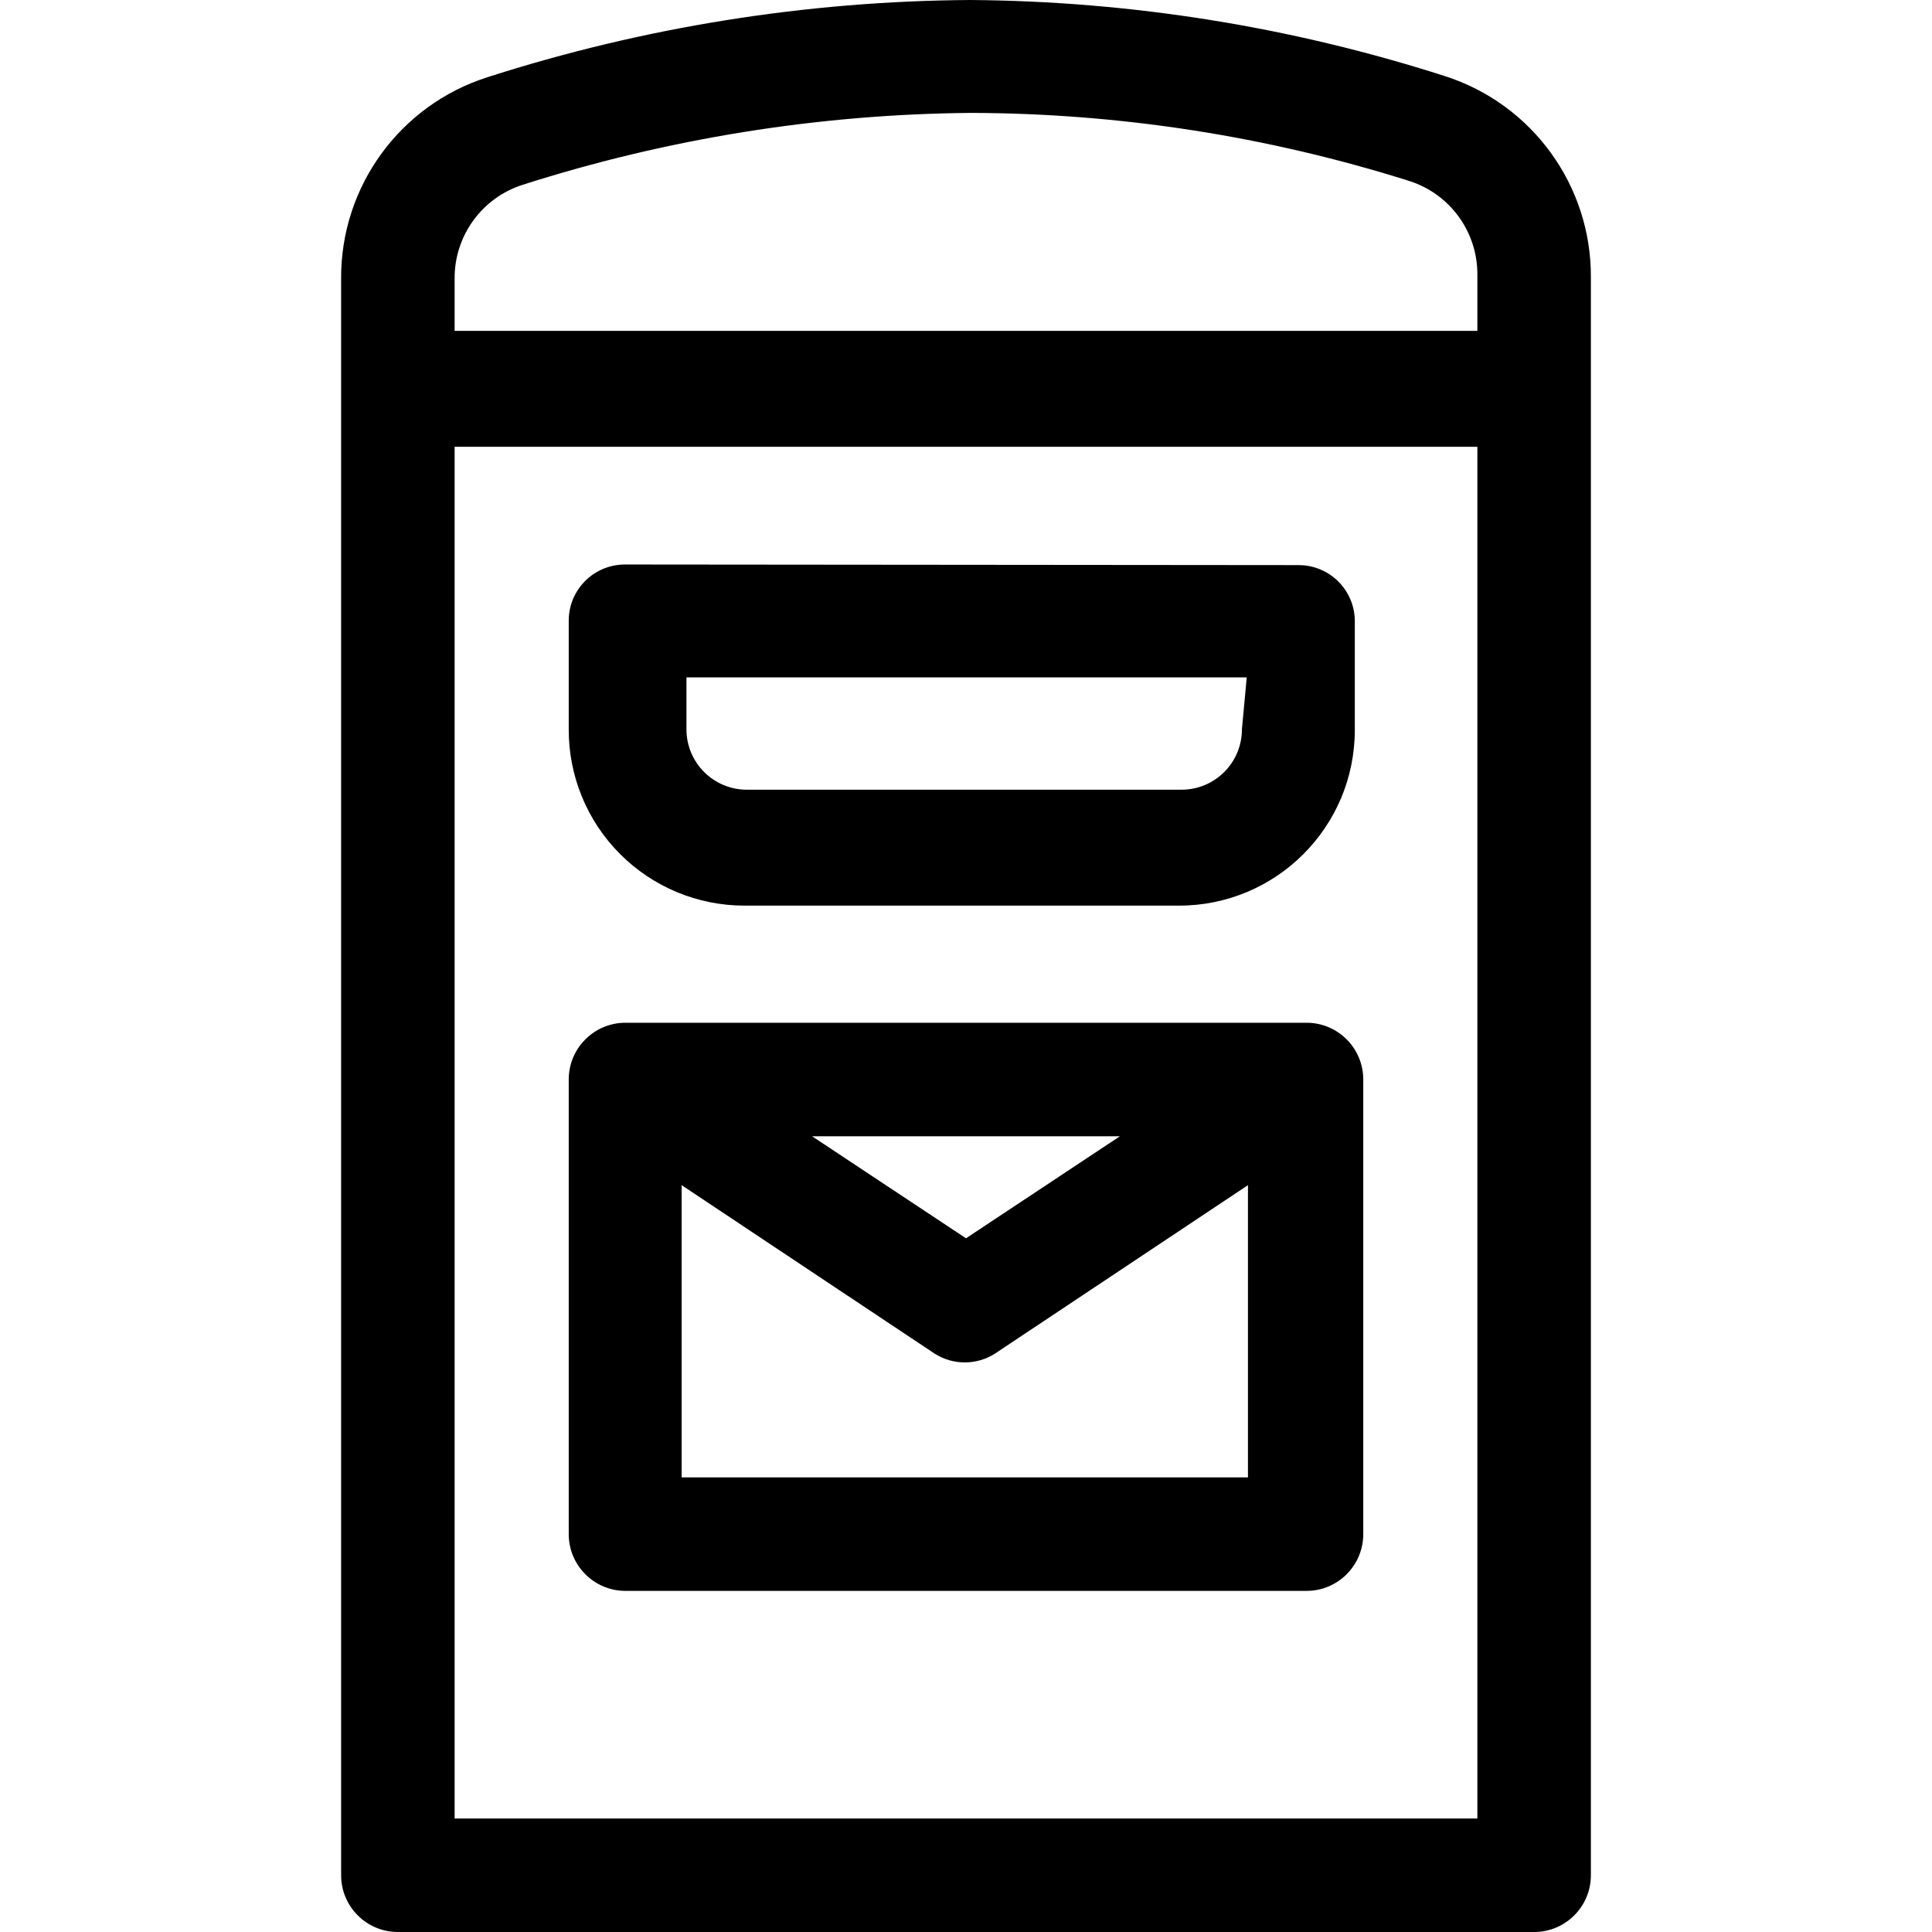
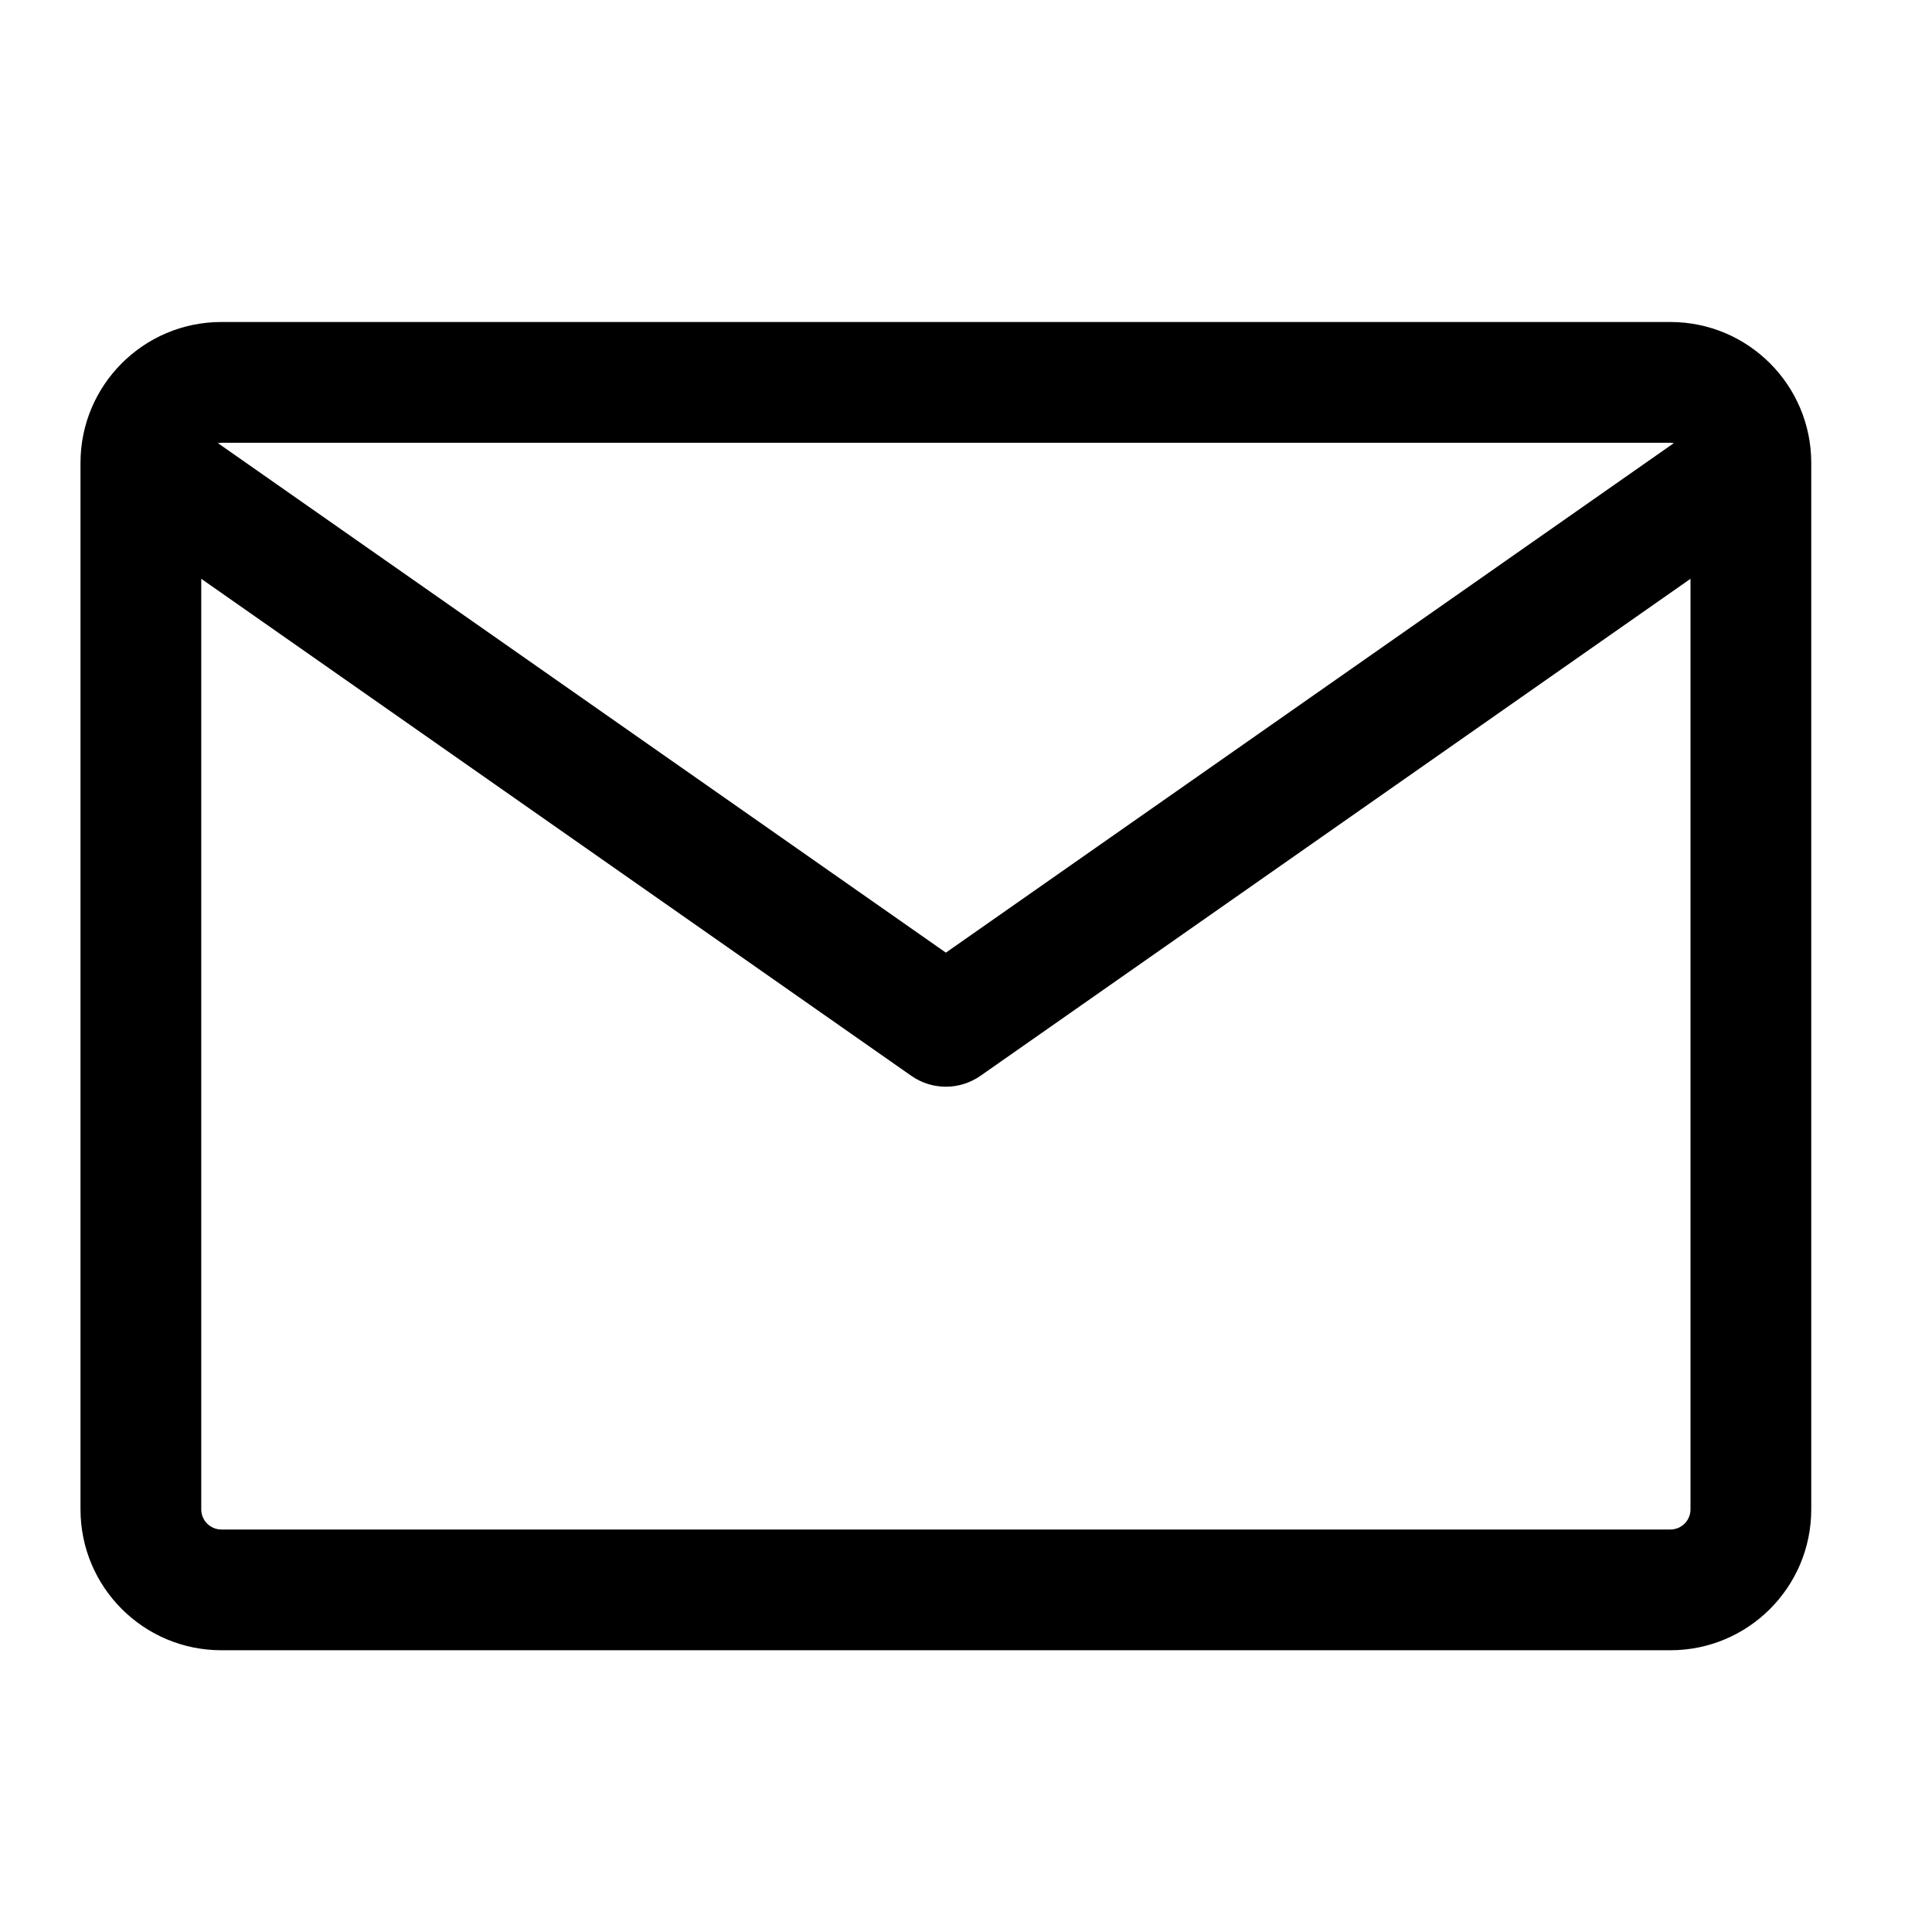
- <svg xmlns="http://www.w3.org/2000/svg" class="Icon Icon-cat-correos" fill="currentColor" viewBox="0 0 32 32">
-   <path d="M23.93 1.26A26.33 26.33 0 0 0 16.07 0a26.72 26.72 0 0 0-8 1.28 3.48 3.48 0 0 0-2.42 3.33v26.45a.94.94 0 0 0 .94.94h18.82a.94.94 0 0 0 .94-.94V4.59a3.48 3.48 0 0 0-2.42-3.33zM7.53 4.61a1.62 1.62 0 0 1 1.13-1.55 25.11 25.11 0 0 1 7.41-1.19A24.32 24.32 0 0 1 23.35 3a1.62 1.62 0 0 1 1.12 1.55v.93H7.53v-.87zm16.94 25.51H7.53V7.4h16.94z" />
-   <path d="M21.65 16.94h-11.3a.94.94 0 00-.93.94v7.53a.94.94 0 00.93.94h11.3a.94.94 0 00.93-.94v-7.53a.94.94 0 00-.93-.94zm-3.1 1.88L16 20.51l-2.55-1.69zm-7.26 5.65v-4.84l4.19 2.79a.93.93 0 001 0l4.19-2.79v4.84zM10.35 9.35a.93.93 0 00-.93.93v1.8A2.91 2.91 0 0012.33 15h7.2a2.91 2.91 0 002.91-2.91v-1.8a.93.93 0 00-.93-.93zm10.22 2.73a1 1 0 01-1 1h-7.2a1 1 0 01-1-1v-.86h9.28z" />
+ <svg xmlns="http://www.w3.org/2000/svg" fill="none" viewBox="0 0 24 24" class="Icon Icon-correos">
+   <mask id="a" width="22" height="17" x="1" y="4" maskUnits="userSpaceOnUse" style="mask-type:alpha">
+     <path fill="currentColor" fill-rule="evenodd" d="M1 5.75C1 4.784 1.784 4 2.75 4h18c.966 0 1.75.784 1.75 1.75v13a1.75 1.75 0 0 1-1.75 1.75h-18A1.75 1.75 0 0 1 1 18.75zm1.706-.246 9.044 6.33 9.044-6.33-.044-.004h-18zM21 7.19l-8.82 6.174a.75.75 0 0 1-.86 0L2.5 7.19v11.56c0 .138.112.25.25.25h18a.25.25 0 0 0 .25-.25z" clip-rule="evenodd" />
+   </mask>
+   <g mask="url(#a)">
+     <path fill="currentColor" d="M0 0h24v24H0z" />
+   </g>
</svg>
